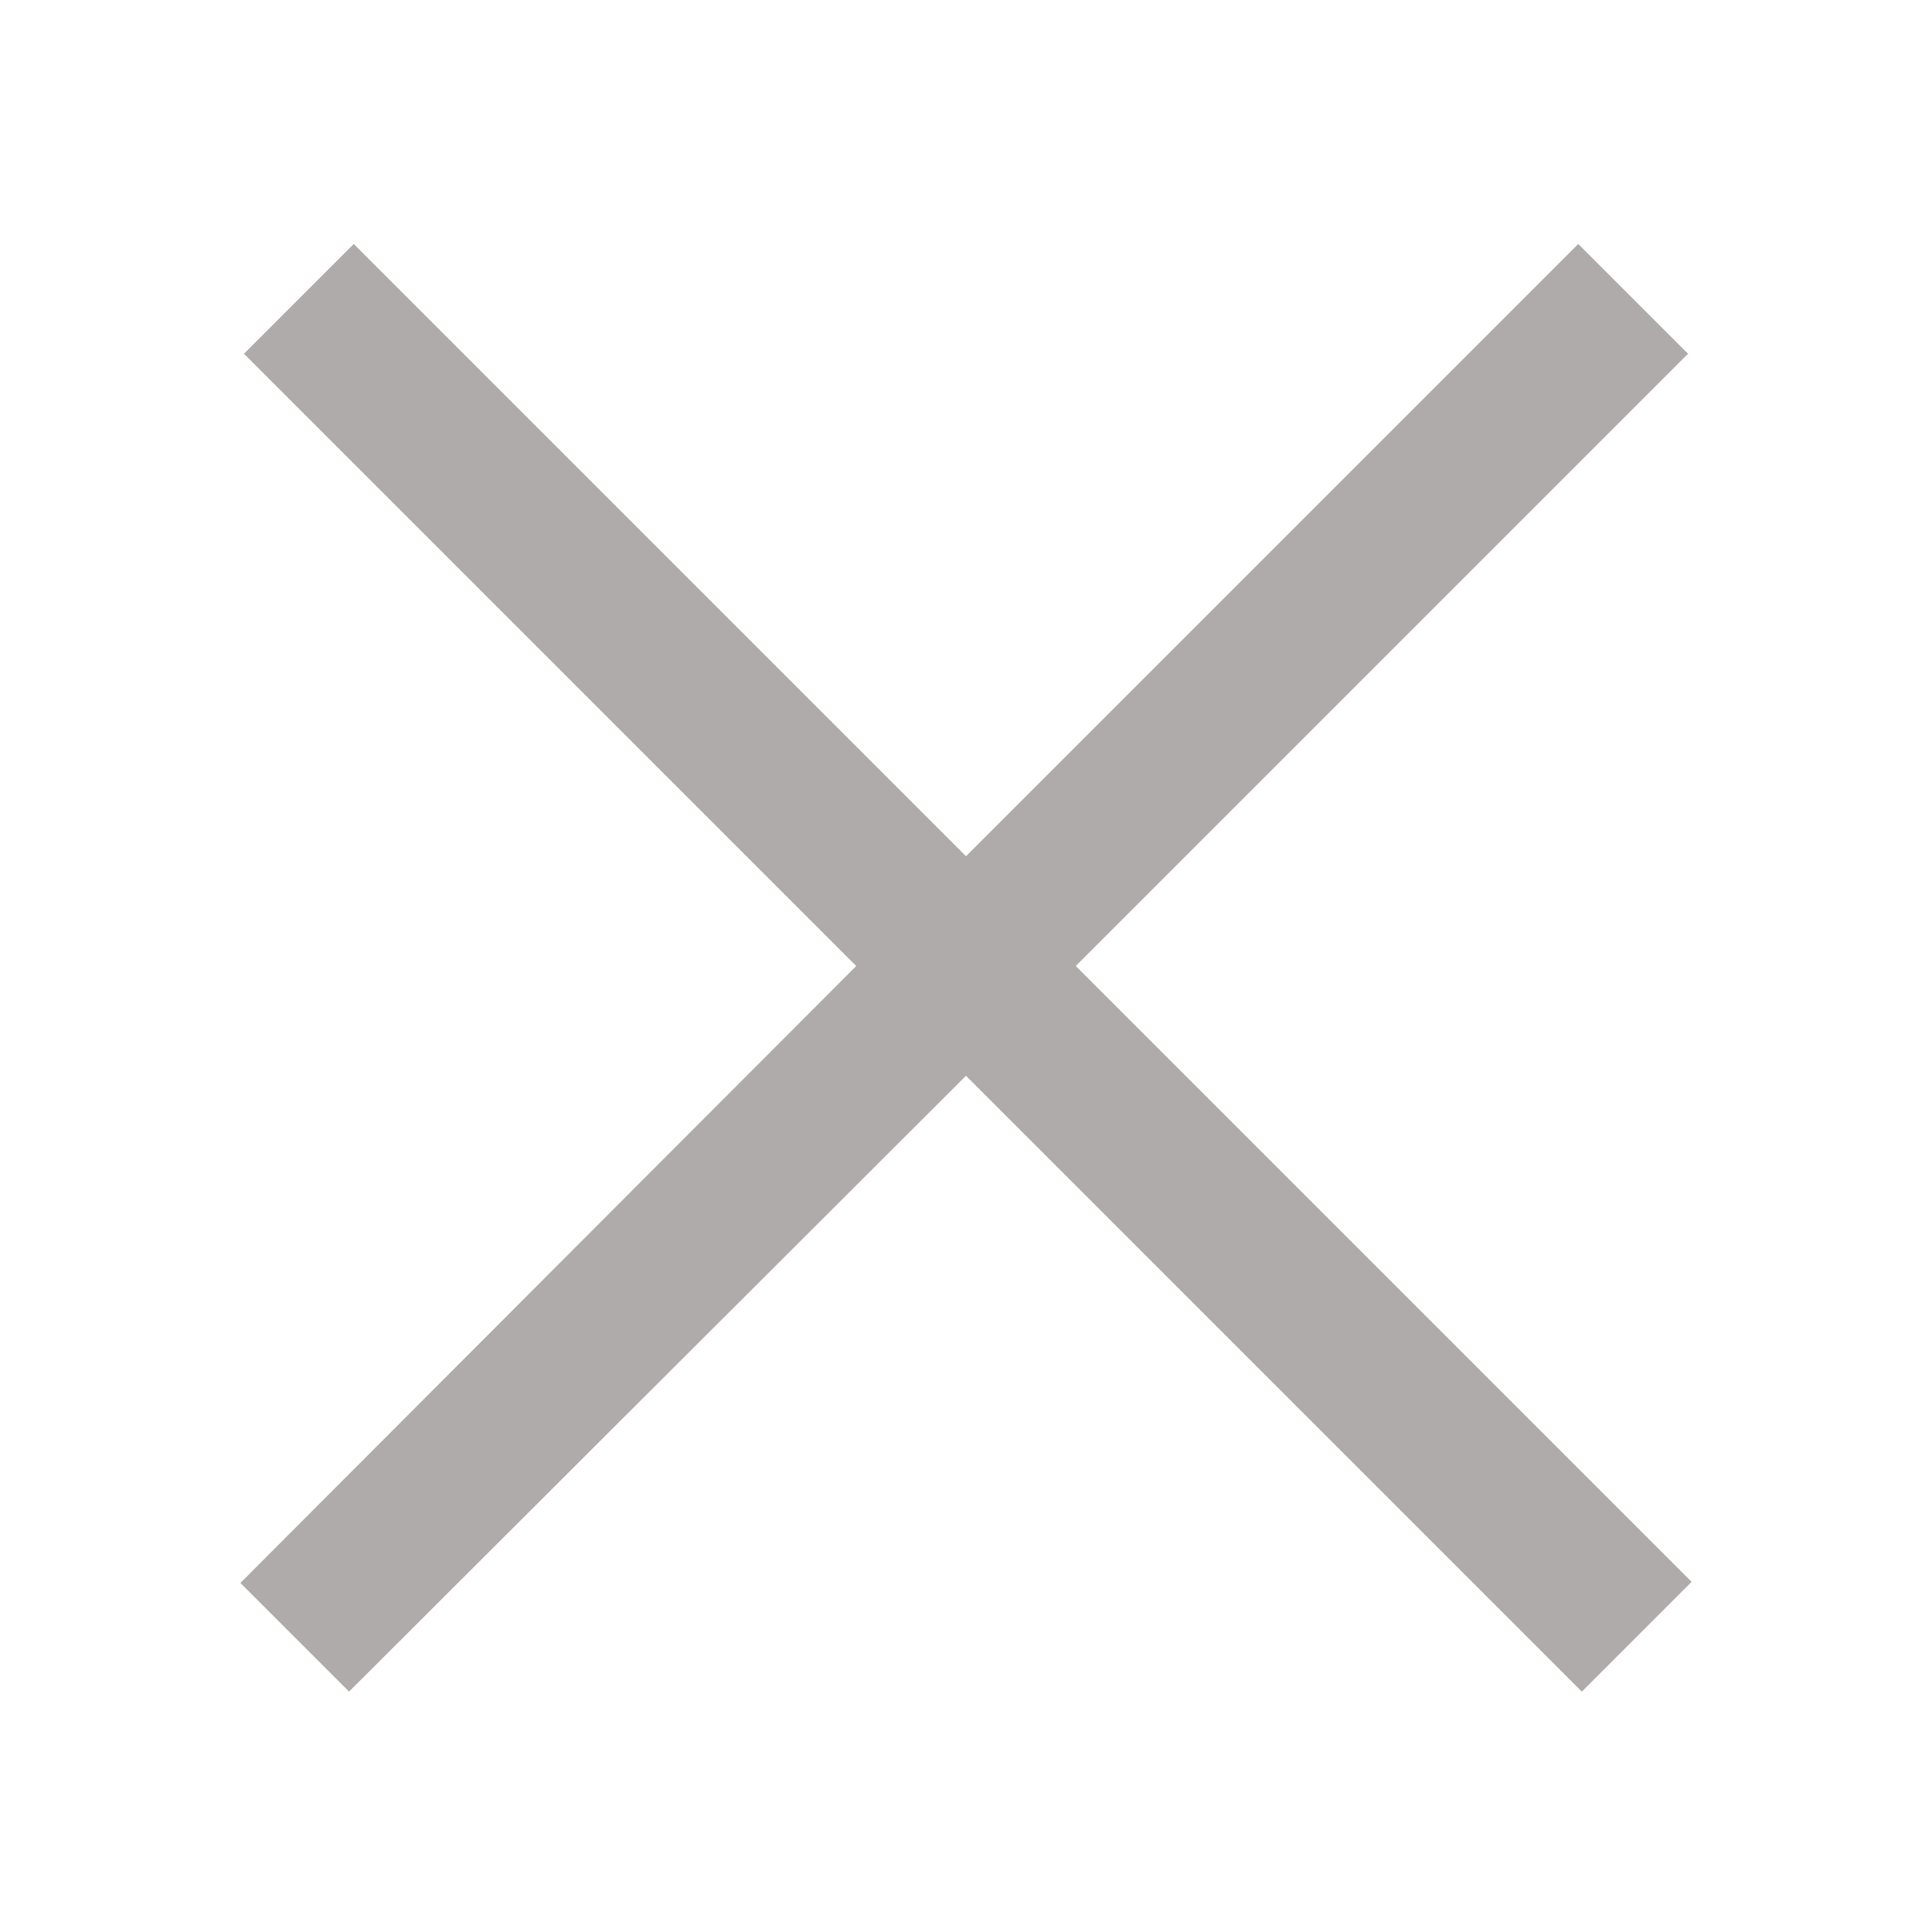
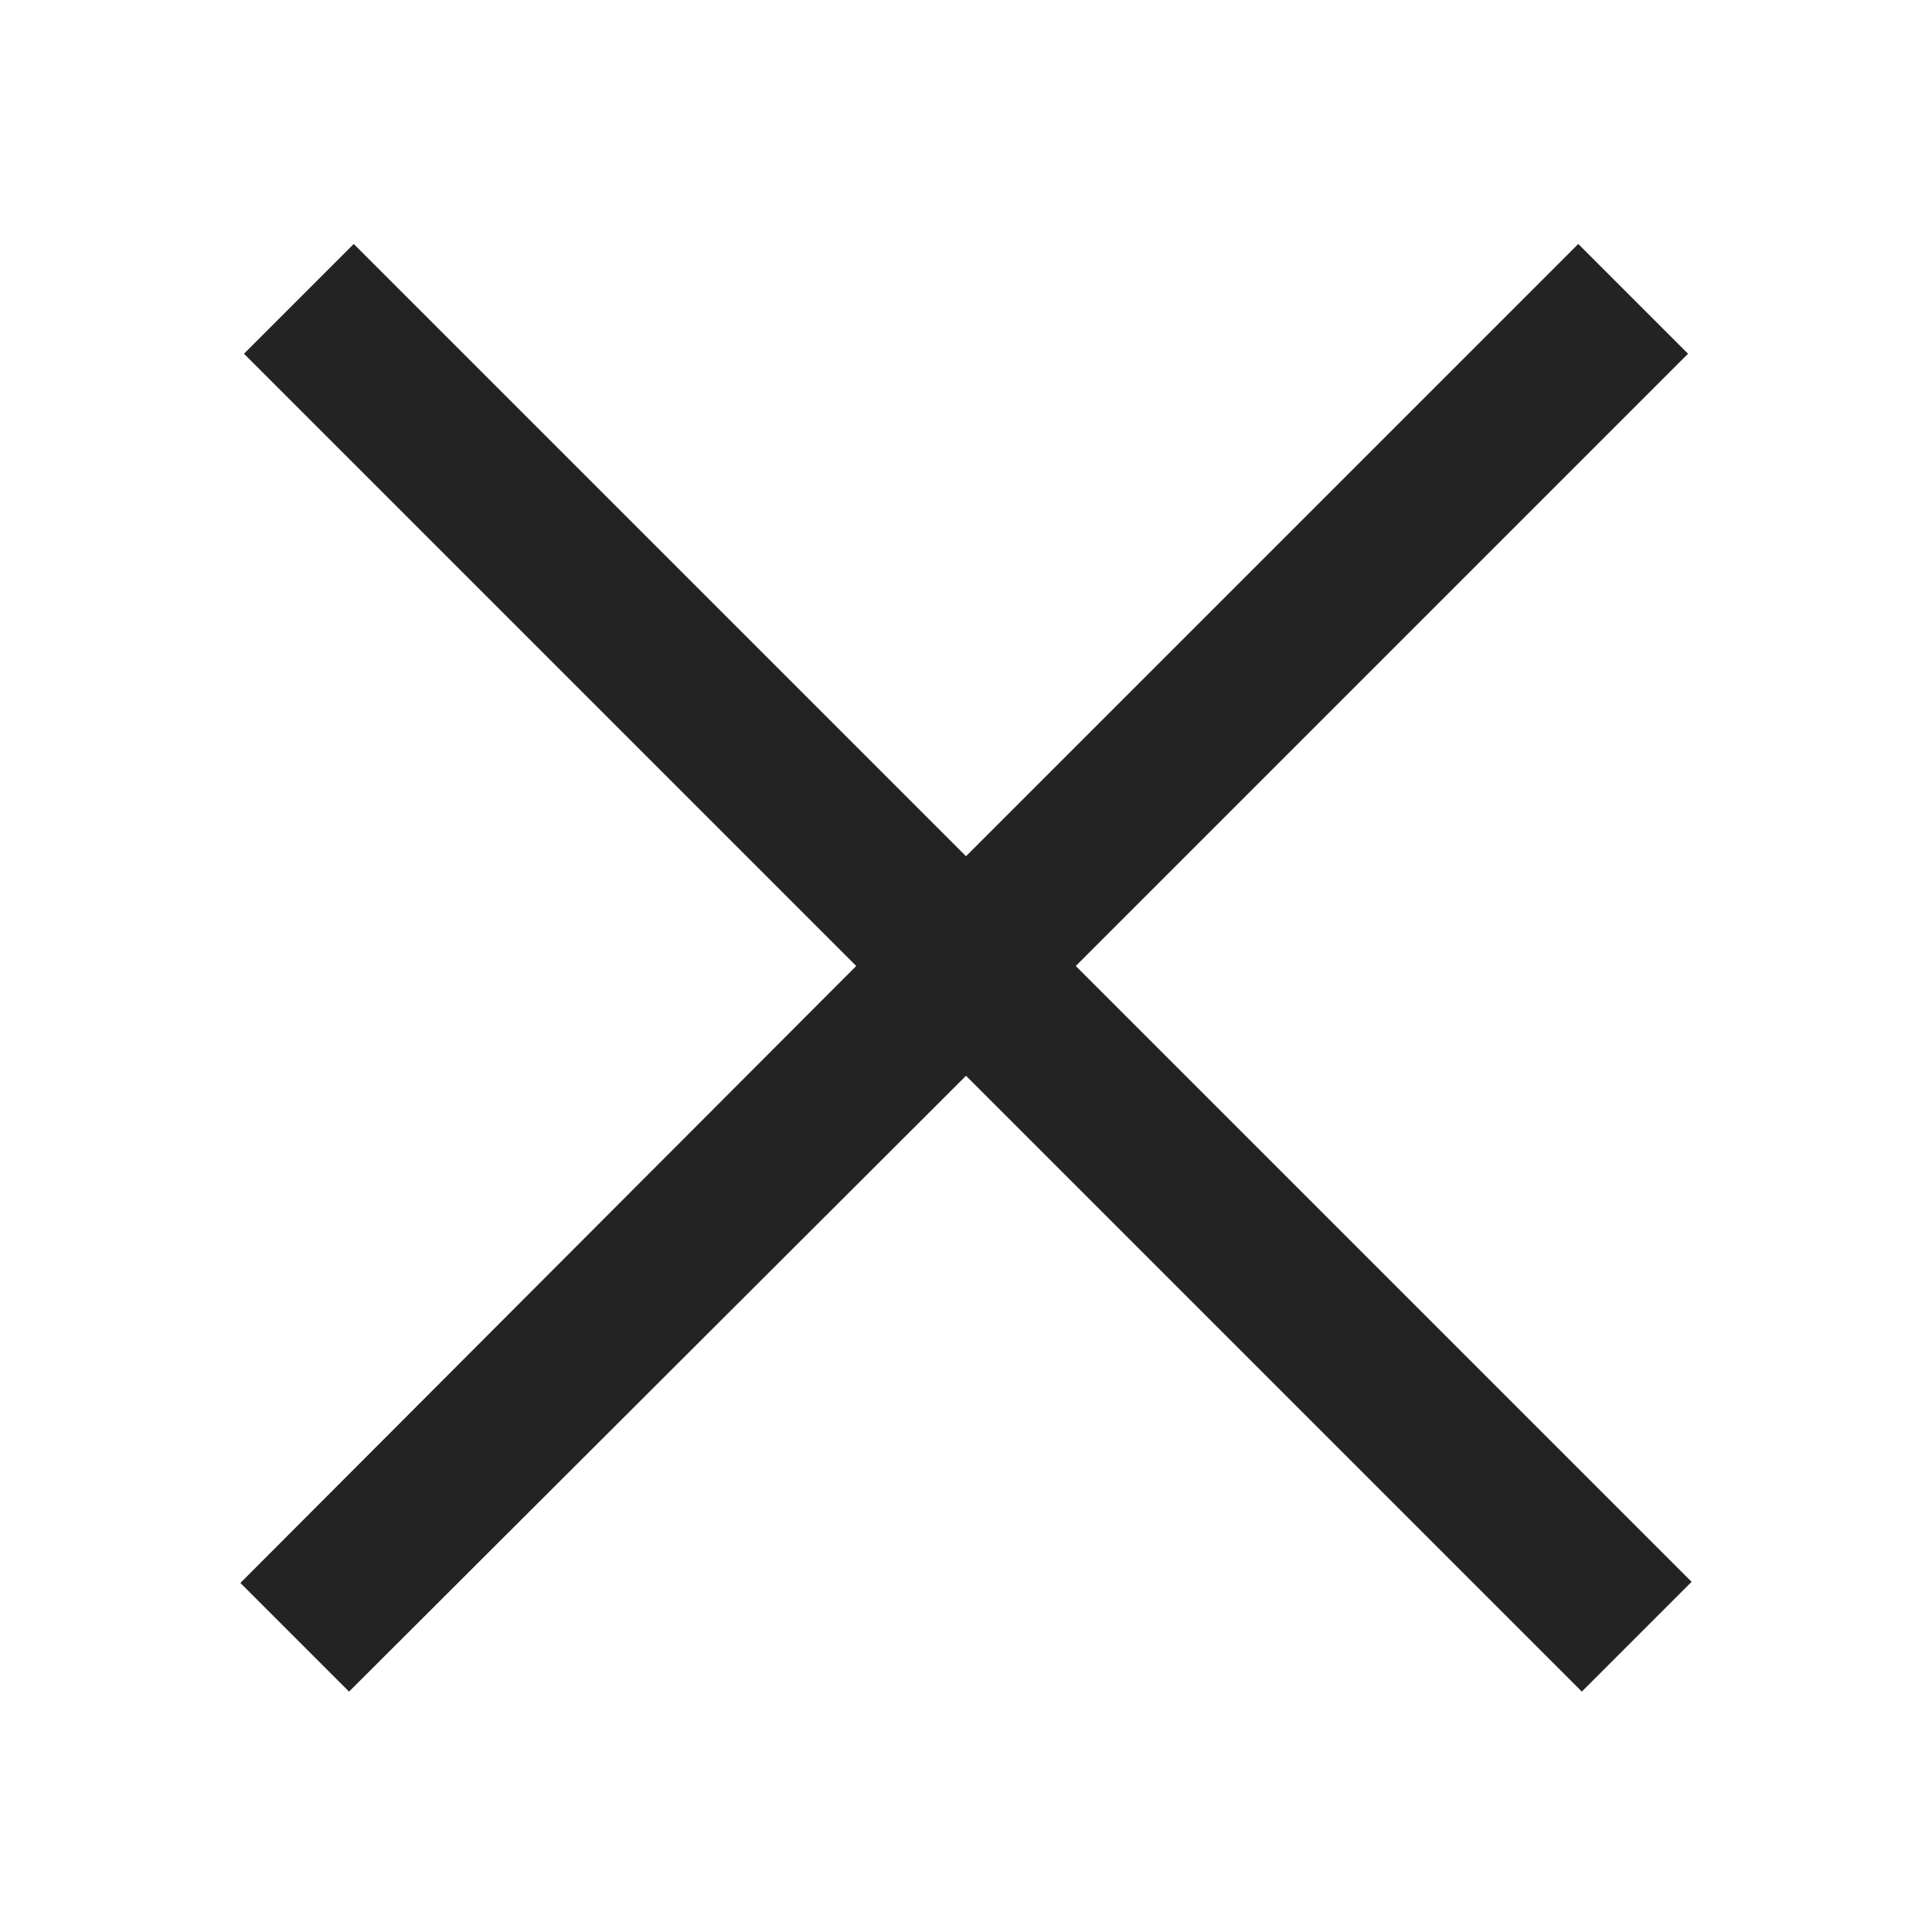
<svg xmlns="http://www.w3.org/2000/svg" viewBox="0 0 40 40" width="40px" height="40px">
  <g id="surface68844589">
-     <path style=" stroke:none;fill-rule:nonzero;fill:rgb(175, 171, 170);fill-opacity:1;" d="M 7.324 5.051 L 5.051 7.324 L 17.727 20 L 4.977 32.773 L 7.227 35.023 L 20 22.273 L 32.75 35.023 L 35.023 32.75 L 22.273 20 L 34.949 7.324 L 32.676 5.051 L 20 17.727 Z M 7.324 5.051 " />
+     <path style=" stroke:none;fill-rule:nonzero;fill:rgb(35, 35, 35);fill-opacity:1;" d="M 7.324 5.051 L 5.051 7.324 L 17.727 20 L 4.977 32.773 L 7.227 35.023 L 20 22.273 L 32.75 35.023 L 35.023 32.75 L 22.273 20 L 34.949 7.324 L 32.676 5.051 L 20 17.727 Z M 7.324 5.051 " />
  </g>
</svg>
